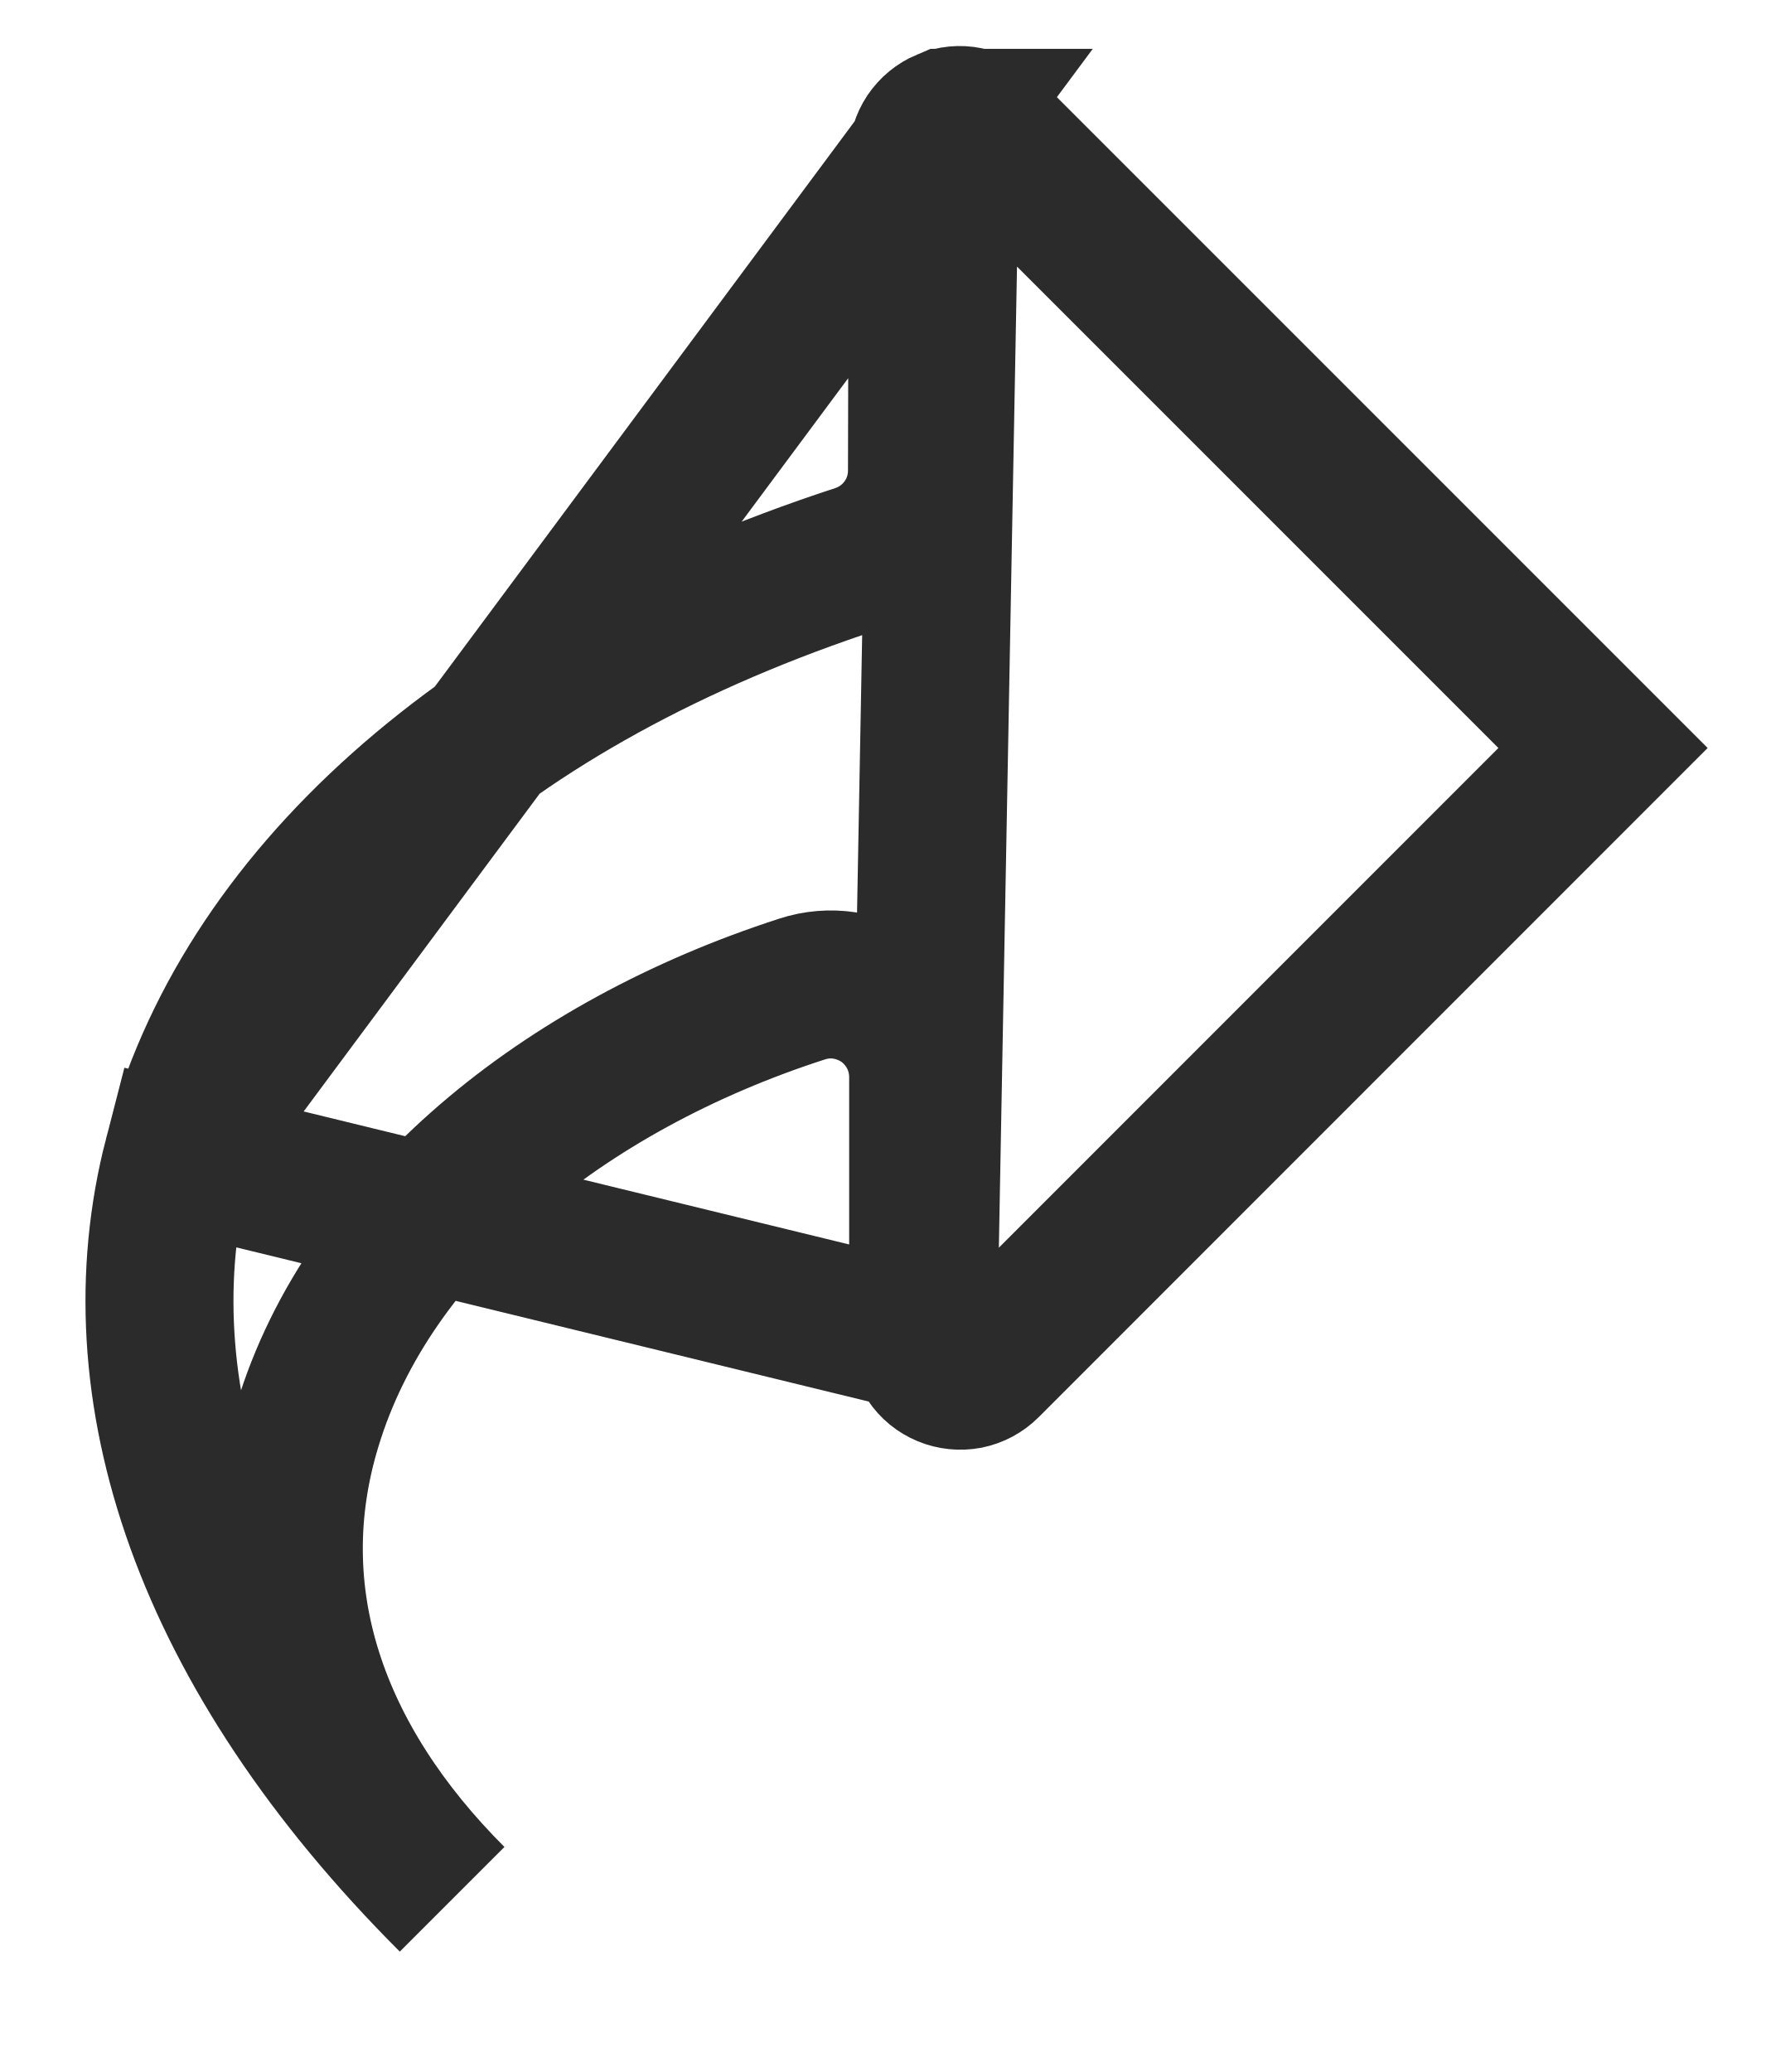
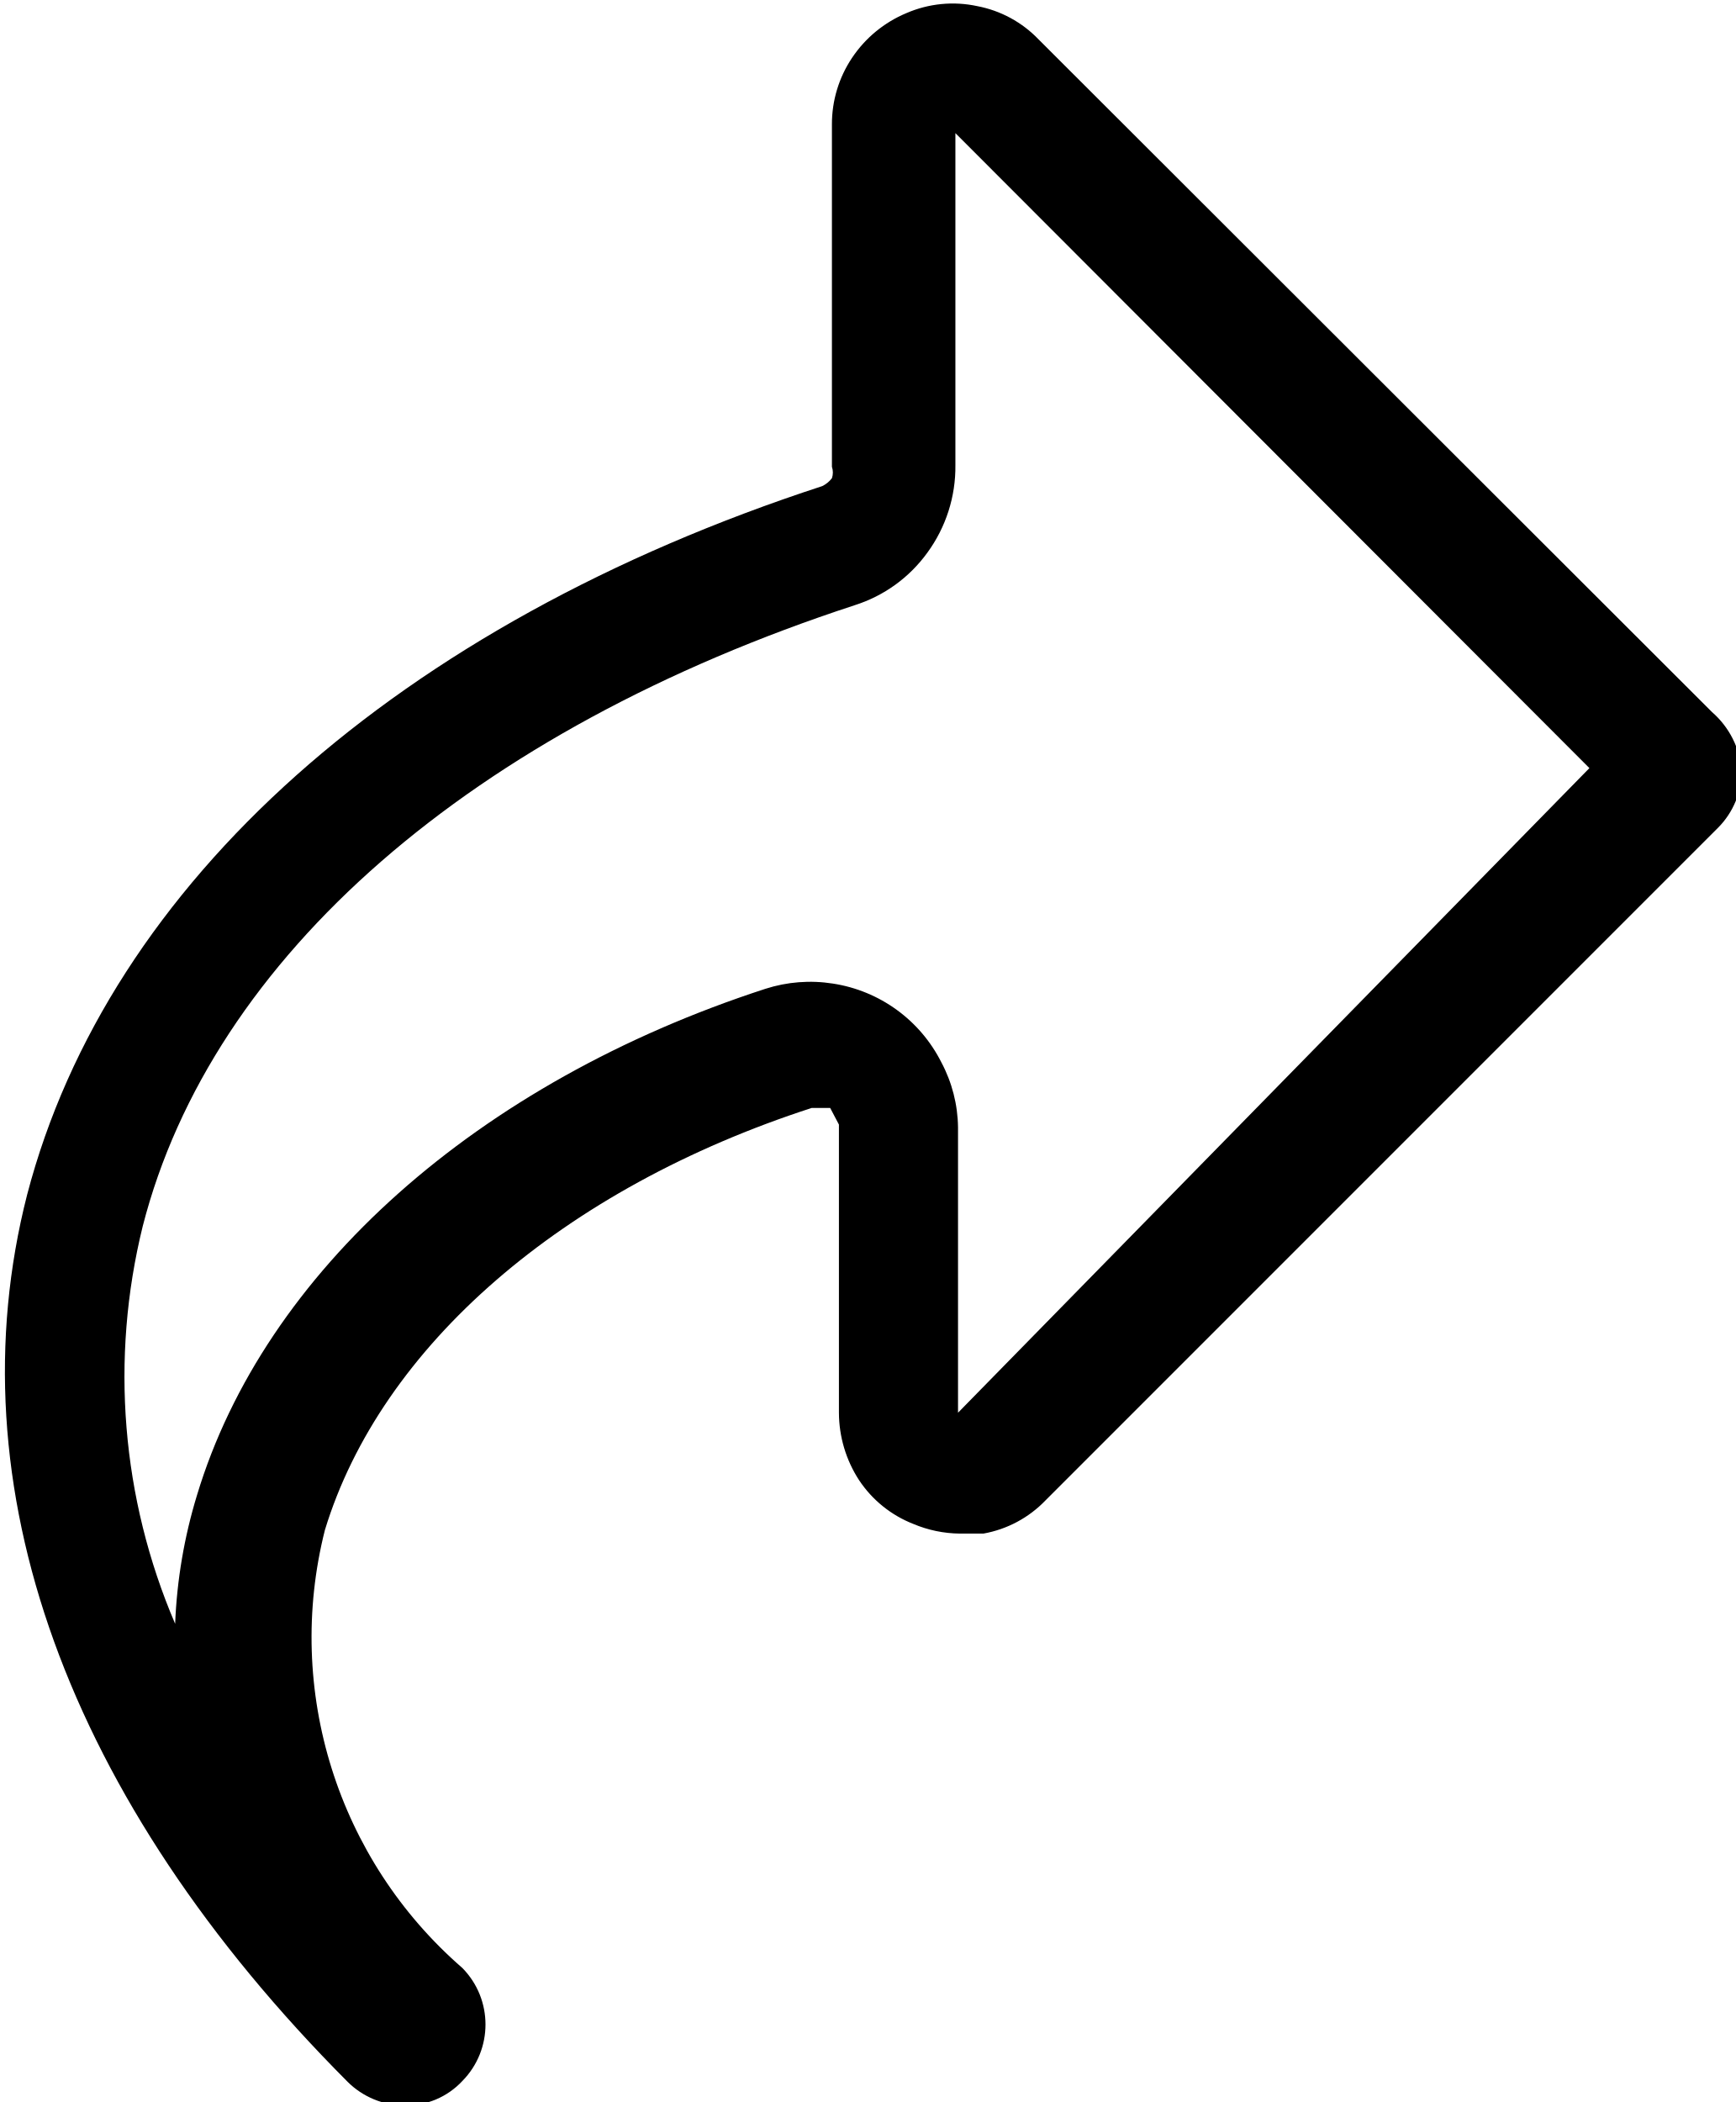
- <svg xmlns="http://www.w3.org/2000/svg" viewBox="0 0 12 14" fill="none">
-   <path d="M6.39 0.83L6.389 0.83C6.344 0.849 6.305 0.881 6.277 0.922C6.25 0.963 6.235 1.011 6.235 1.06C6.235 1.06 6.235 1.06 6.235 1.06L6.23 3.179C6.23 3.179 6.23 3.18 6.23 3.18C6.23 3.311 6.189 3.44 6.111 3.546L5.707 3.252L6.111 3.546C6.034 3.653 5.925 3.732 5.8 3.773C3.256 4.604 1.647 6.095 1.201 7.817L6.39 0.83ZM6.39 0.83C6.435 0.811 6.486 0.806 6.534 0.816C6.583 0.825 6.627 0.849 6.662 0.884L6.662 0.884L10.832 5.054L6.665 9.222L6.665 9.222C6.63 9.257 6.585 9.281 6.537 9.291C6.488 9.3 6.438 9.295 6.392 9.276C6.346 9.257 6.307 9.225 6.28 9.184C6.252 9.143 6.238 9.095 6.238 9.045L6.238 9.045M6.39 0.83L6.238 9.045M6.238 9.045V7.279C6.238 7.18 6.215 7.083 6.171 6.995C6.126 6.907 6.061 6.83 5.981 6.771C5.9 6.713 5.807 6.675 5.709 6.659C5.612 6.644 5.513 6.652 5.419 6.683C3.806 7.204 2.489 8.272 2.078 9.631C1.728 10.782 2.121 11.899 3.055 12.833C1.389 11.167 0.794 9.389 1.201 7.817L6.238 9.045Z" stroke="#2B2B2B" />
+ <svg xmlns="http://www.w3.org/2000/svg" viewBox="0 0 19.82 24">
+   <path d="M19.55 8.13 11.86.45a1.31 1.31 0 0 0-.7-.38 1.33 1.33 0 0 0-.81.08 1.39 1.39 0 0 0-.62.51 1.36 1.36 0 0 0-.23.76v3.91a.2.2 0 0 1 0 .13.31.31 0 0 1-.11.09C4.55 7.13 1.24 10.08.31 13.64c-.85 3.32.45 6.91 3.66 10.13a.93.93 0 0 0 .65.27.88.88 0 0 0 .66-.28.92.92 0 0 0 0-1.29 5 5 0 0 1-1.57-5c.64-2.1 2.72-3.9 5.56-4.82h.21l.1.19v3.29a1.42 1.42 0 0 0 .23.77 1.32 1.32 0 0 0 .62.5 1.4 1.4 0 0 0 .53.11h.27a1.3 1.3 0 0 0 .71-.38l7.68-7.68a.93.93 0 0 0 .27-.65 1 1 0 0 0-.34-.67Zm-8.61 8v-3.26a1.62 1.62 0 0 0-.19-.74 1.67 1.67 0 0 0-1.24-.9 1.67 1.67 0 0 0-.77.06c-3.29 1.07-5.72 3.23-6.49 5.78A5.81 5.81 0 0 0 2 18.54 7.17 7.17 0 0 1 1.63 14c.79-3.08 3.76-5.66 8.13-7.09a1.63 1.63 0 0 0 .83-.6 1.66 1.66 0 0 0 .32-1V1.52l7.24 7.25Z" fill="currentColor" />
</svg>
